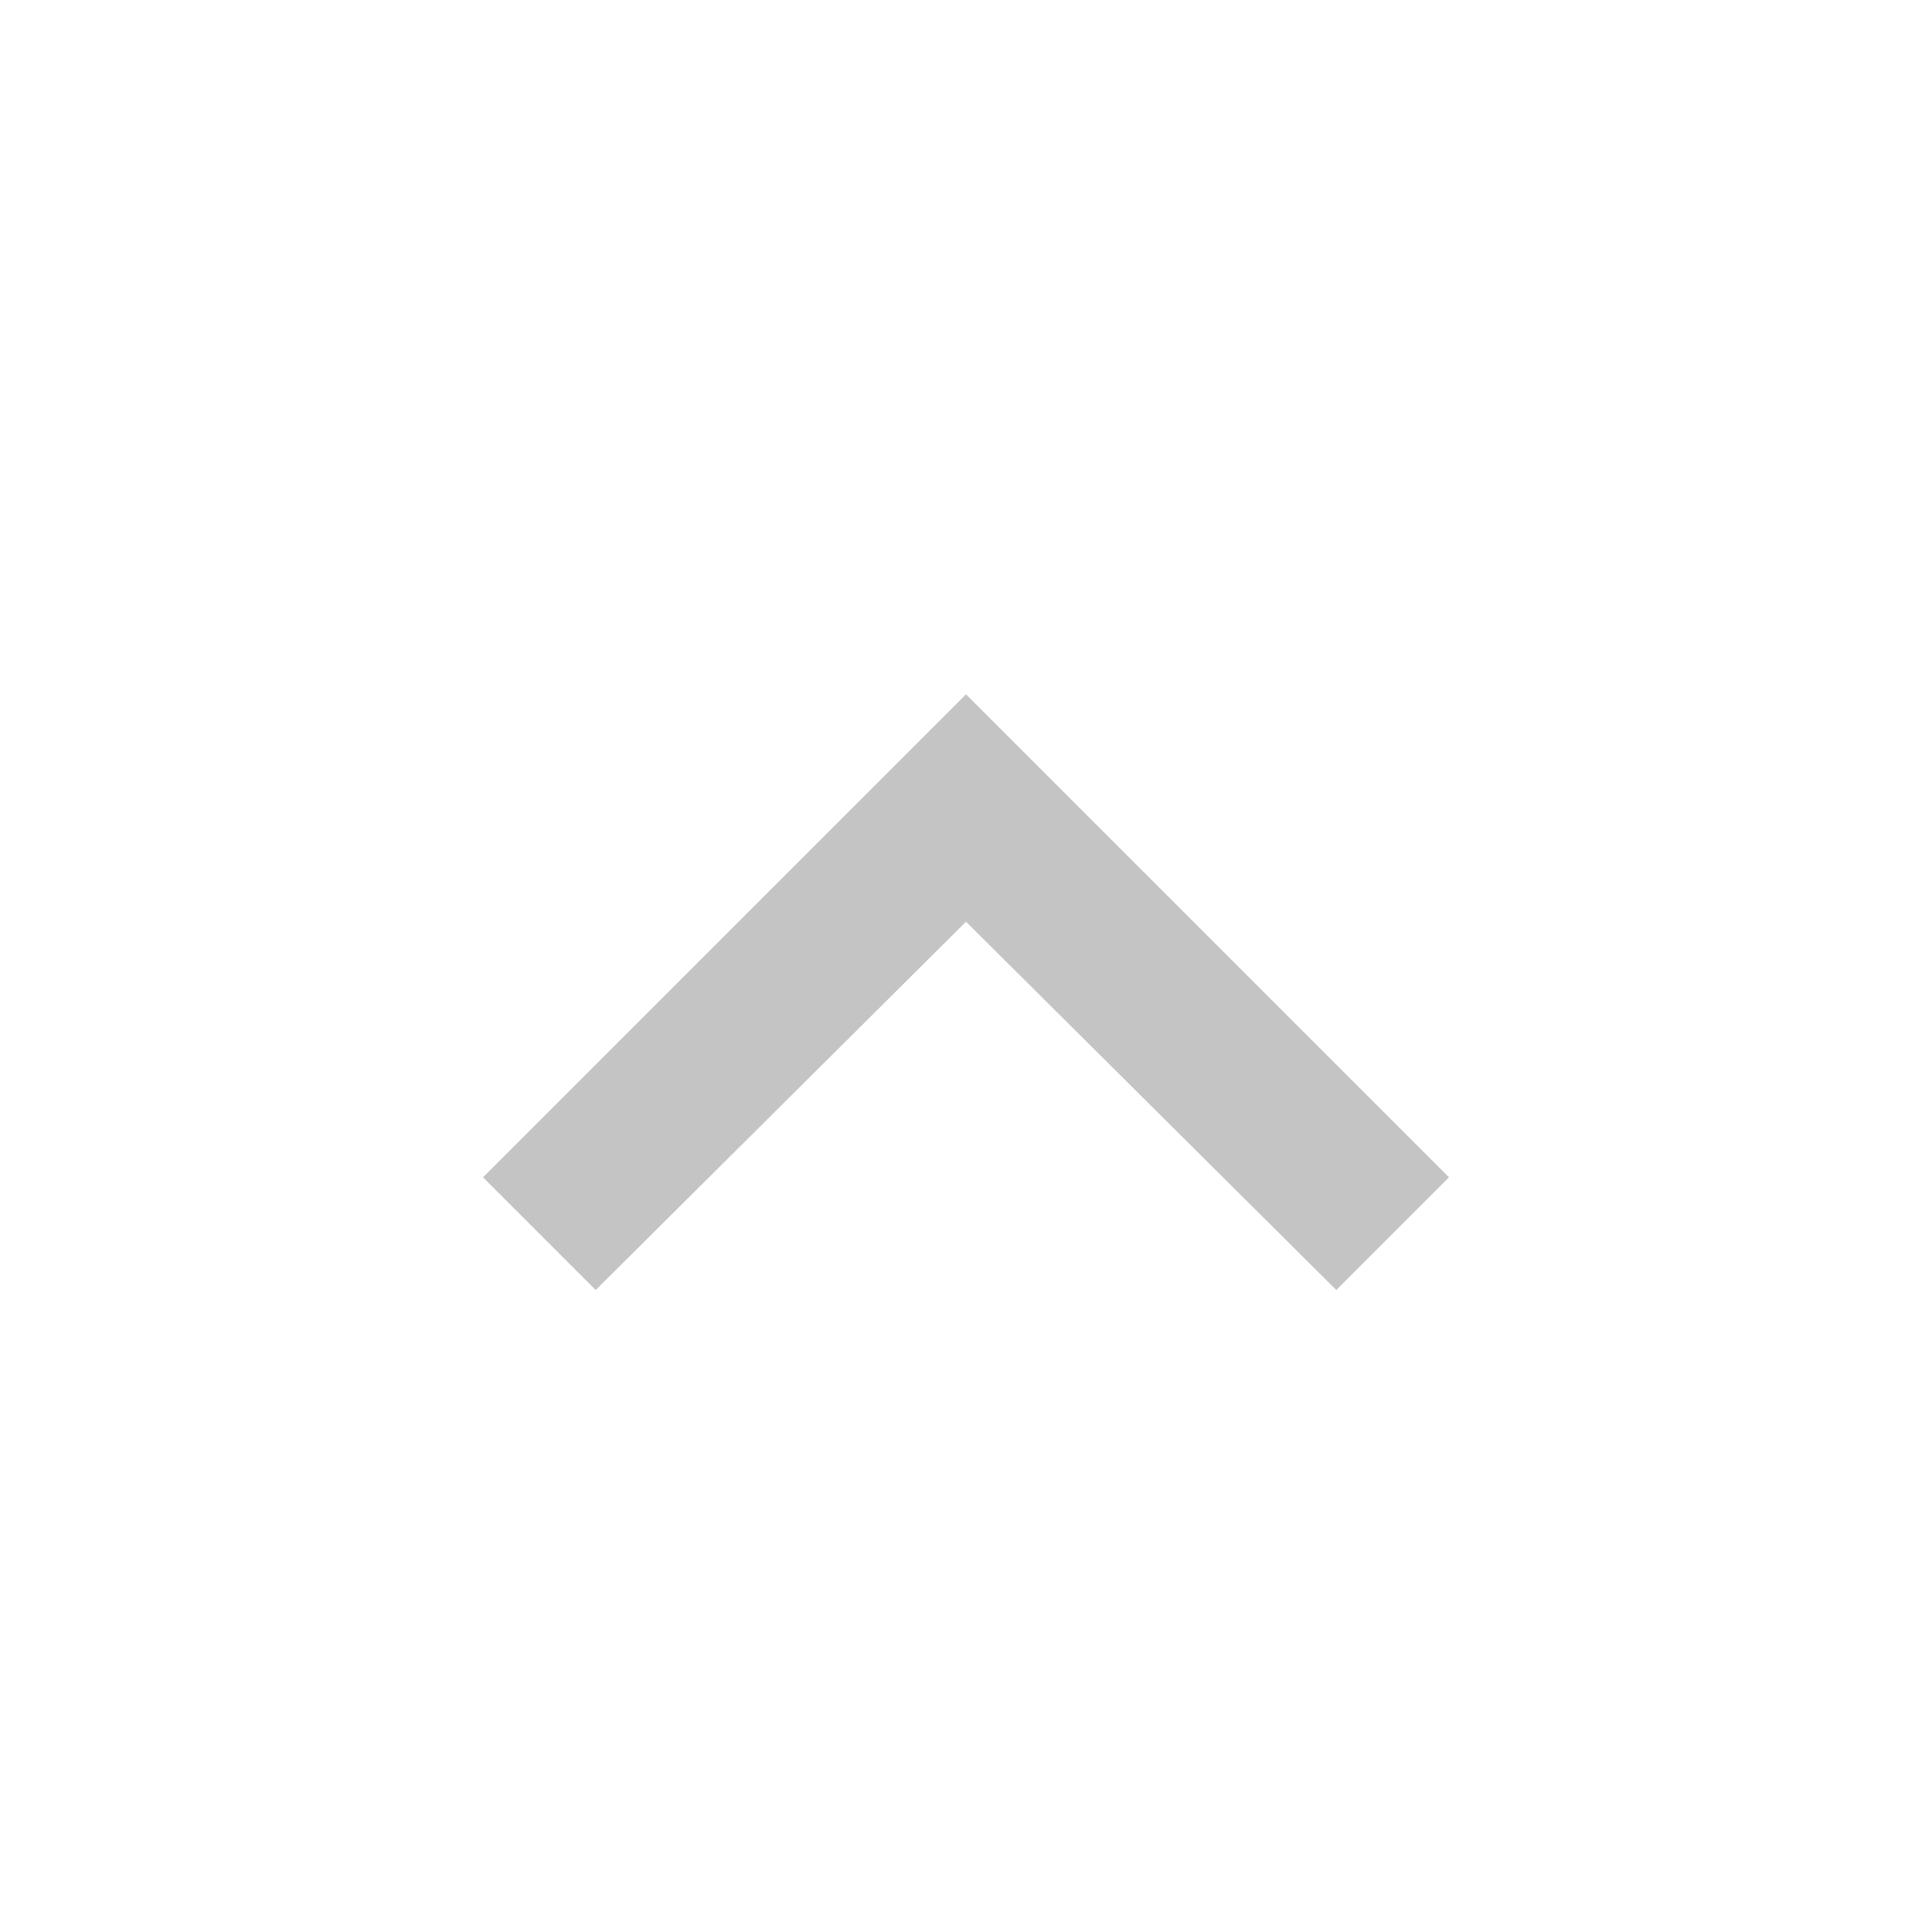
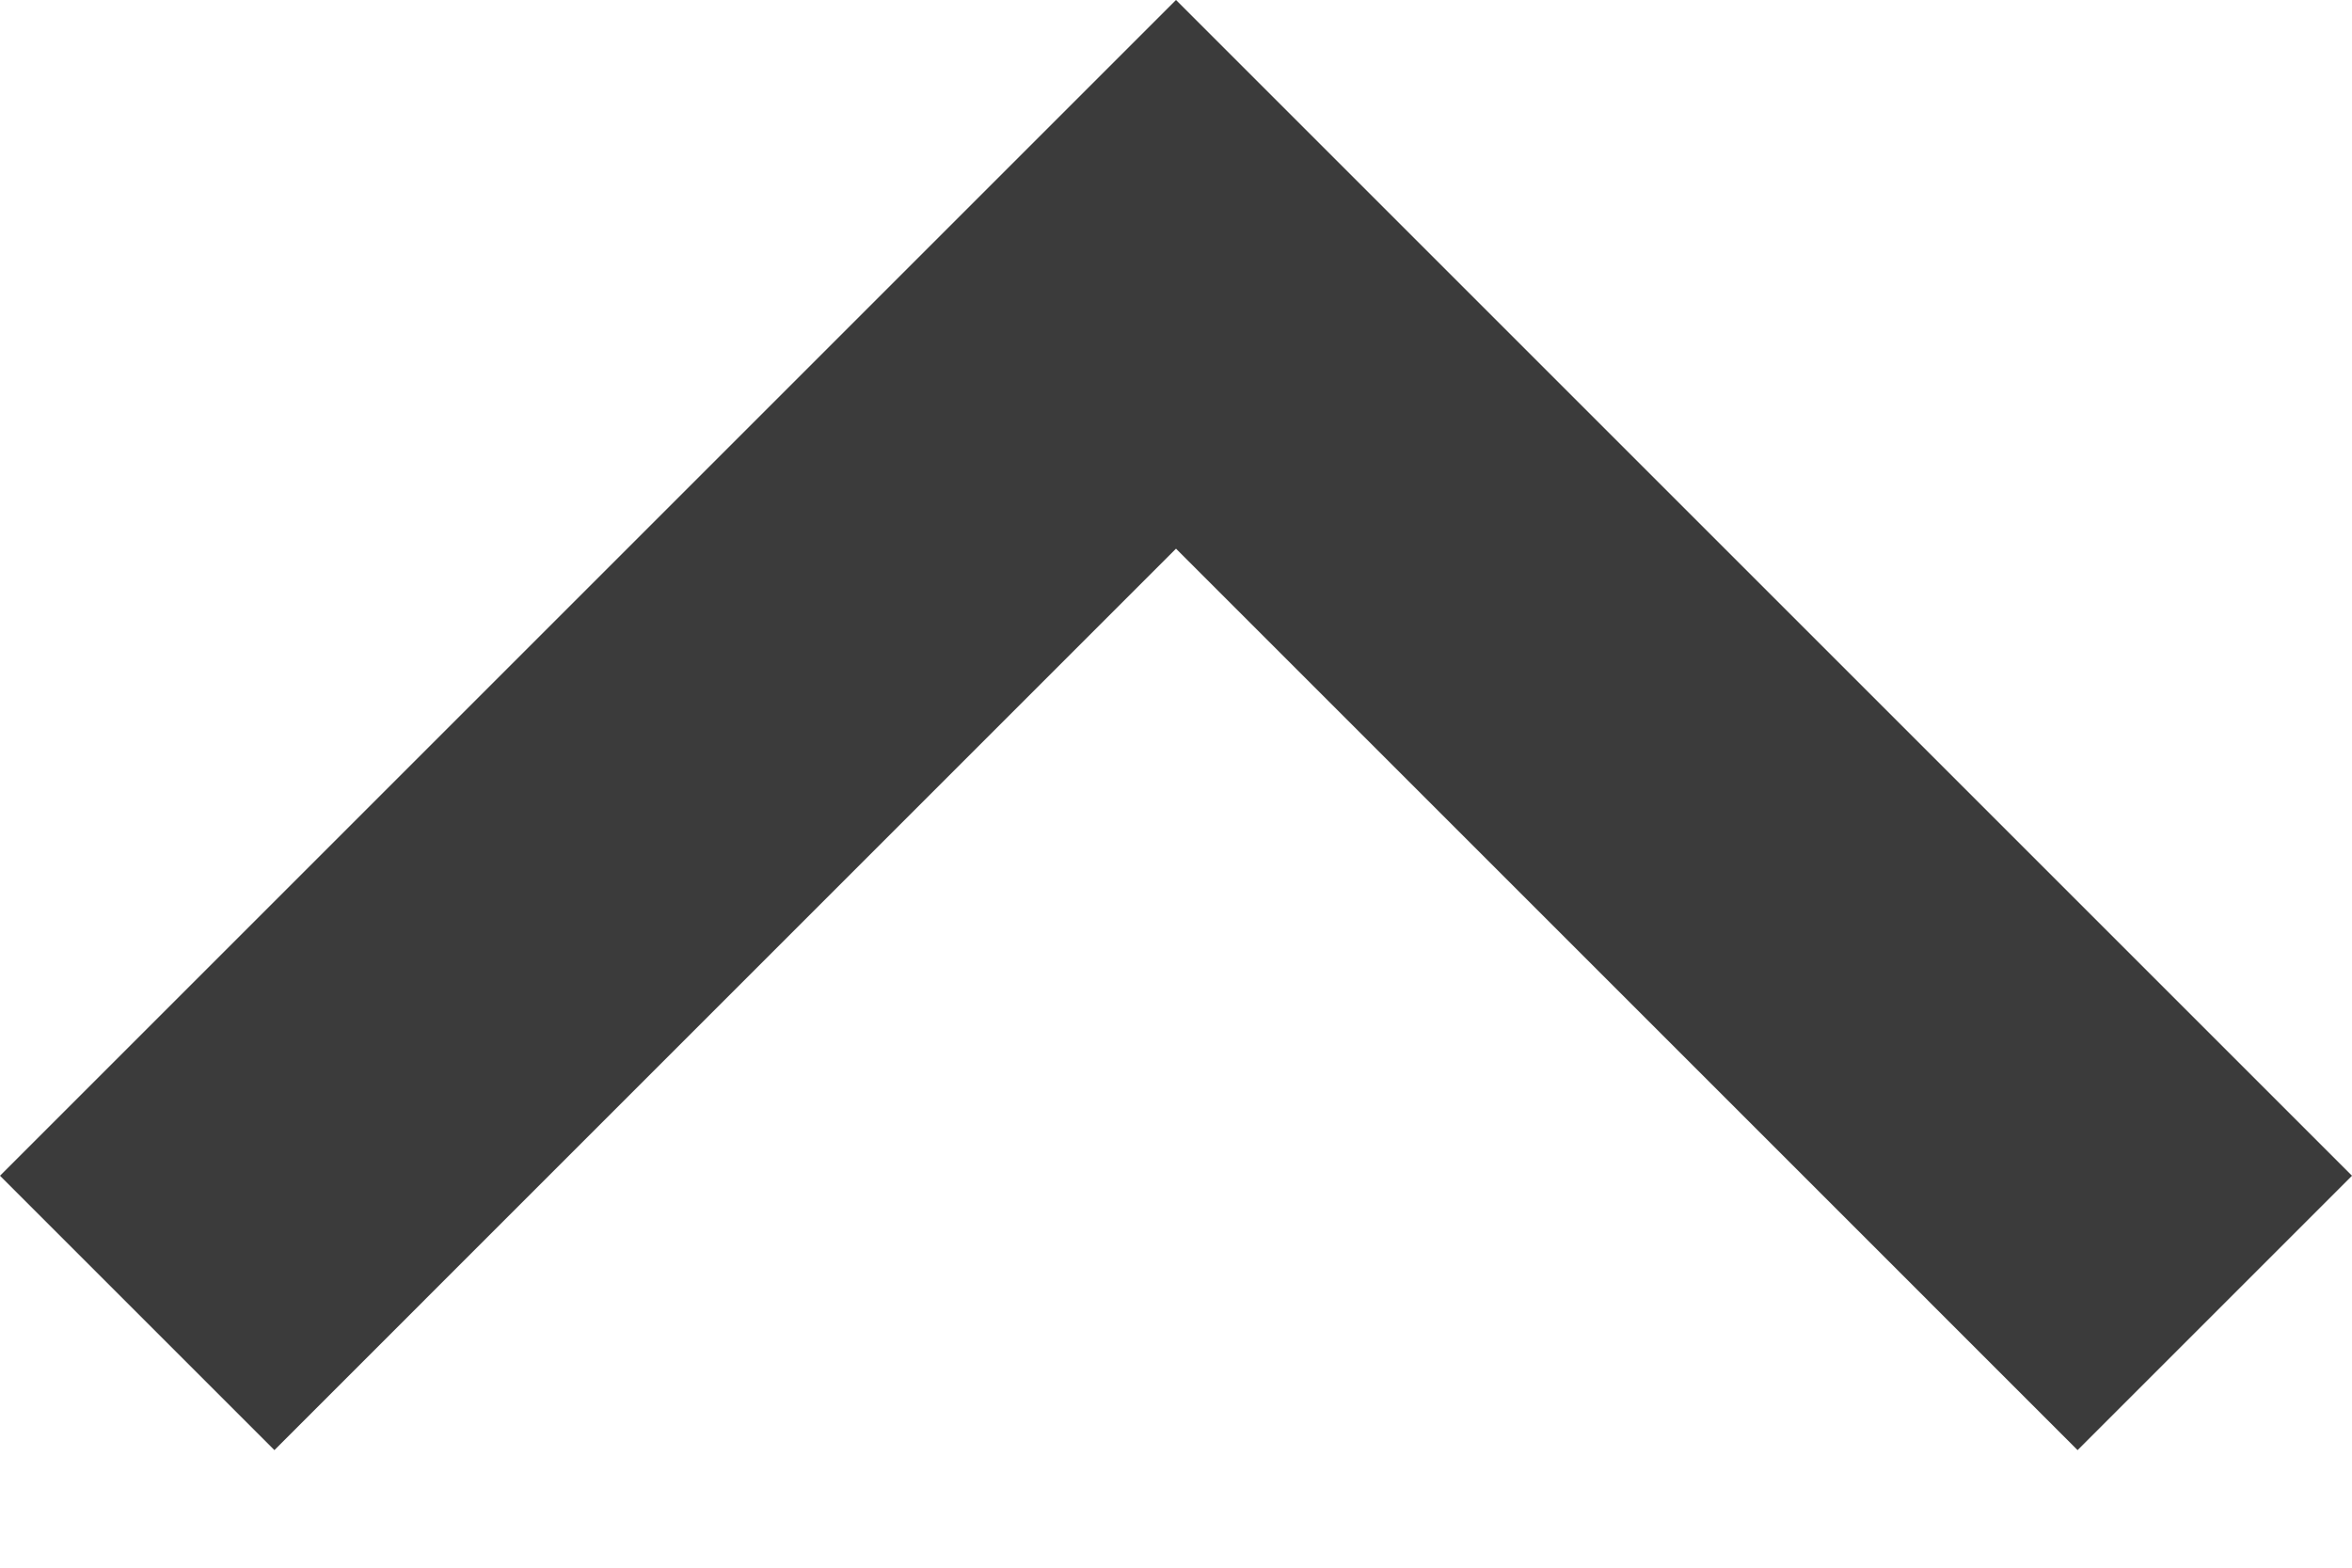
- <svg xmlns="http://www.w3.org/2000/svg" width="24" height="24" viewBox="0 0 24 24" fill="none">
-   <path d="M12 8.625L18 14.625L16.6 16.025L12 11.45L7.4 16.025L6 14.625L12 8.625Z" fill="#C4C4C4" />
+ <svg xmlns="http://www.w3.org/2000/svg" width="12" height="8" viewBox="0 0 12 8" fill="none">
+   <path d="M6 -9.82762e-05L12 6L10.6 7.4L6 2.8L1.4 7.4L1.22392e-07 6L6 -9.82762e-05Z" fill="#3B3B3B" />
</svg>
